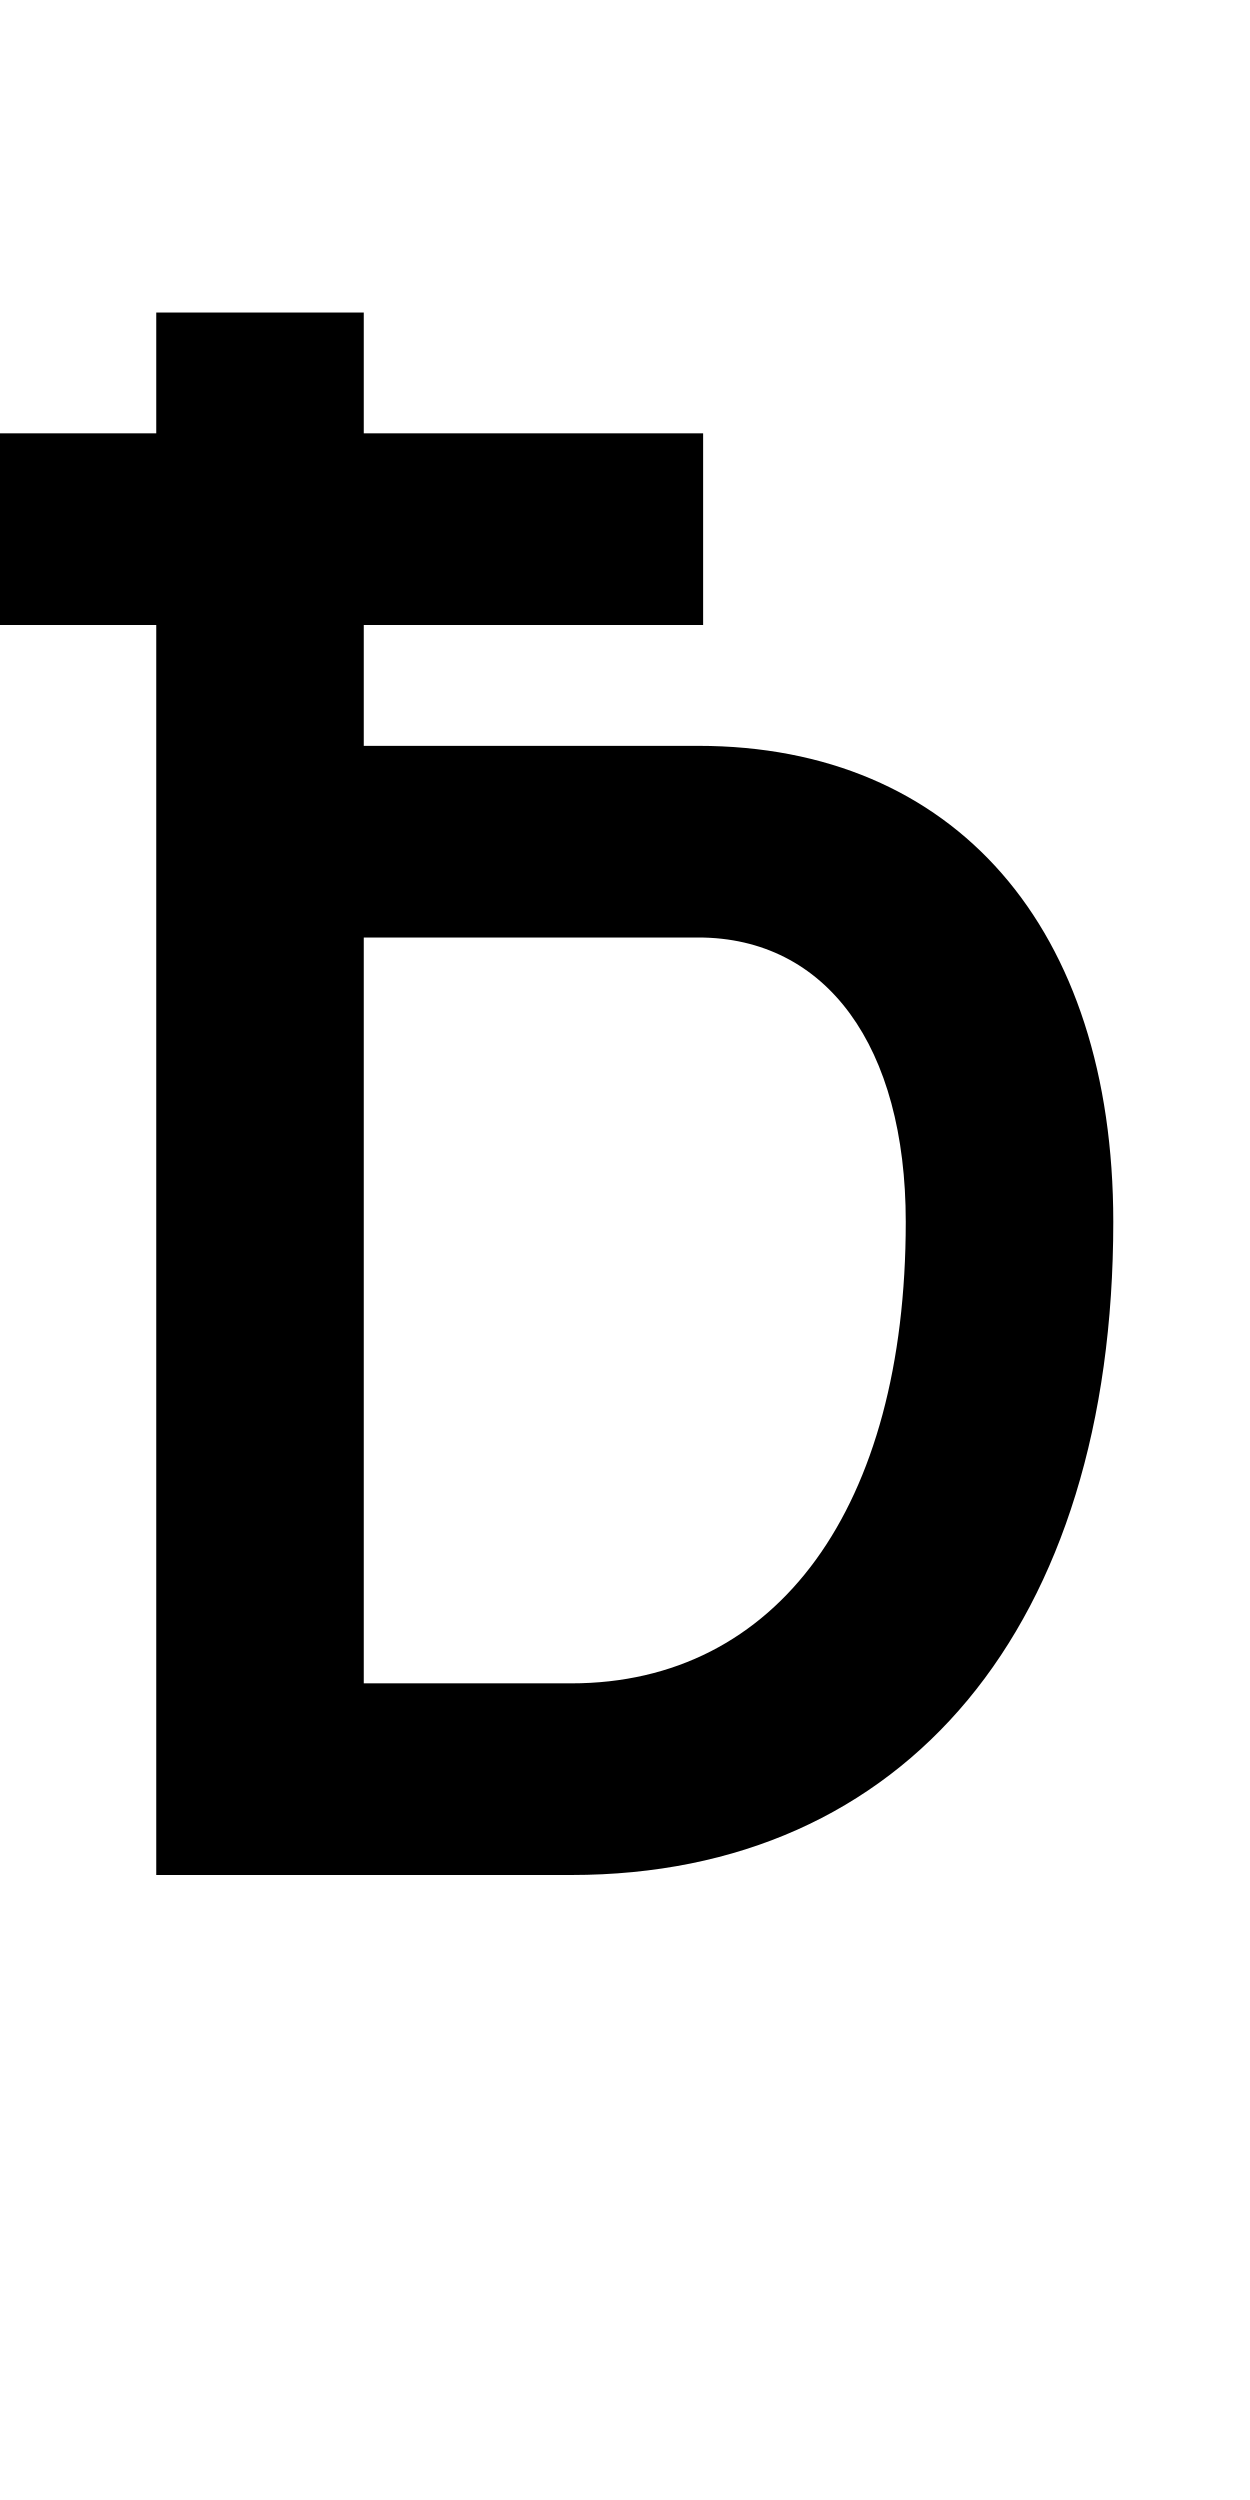
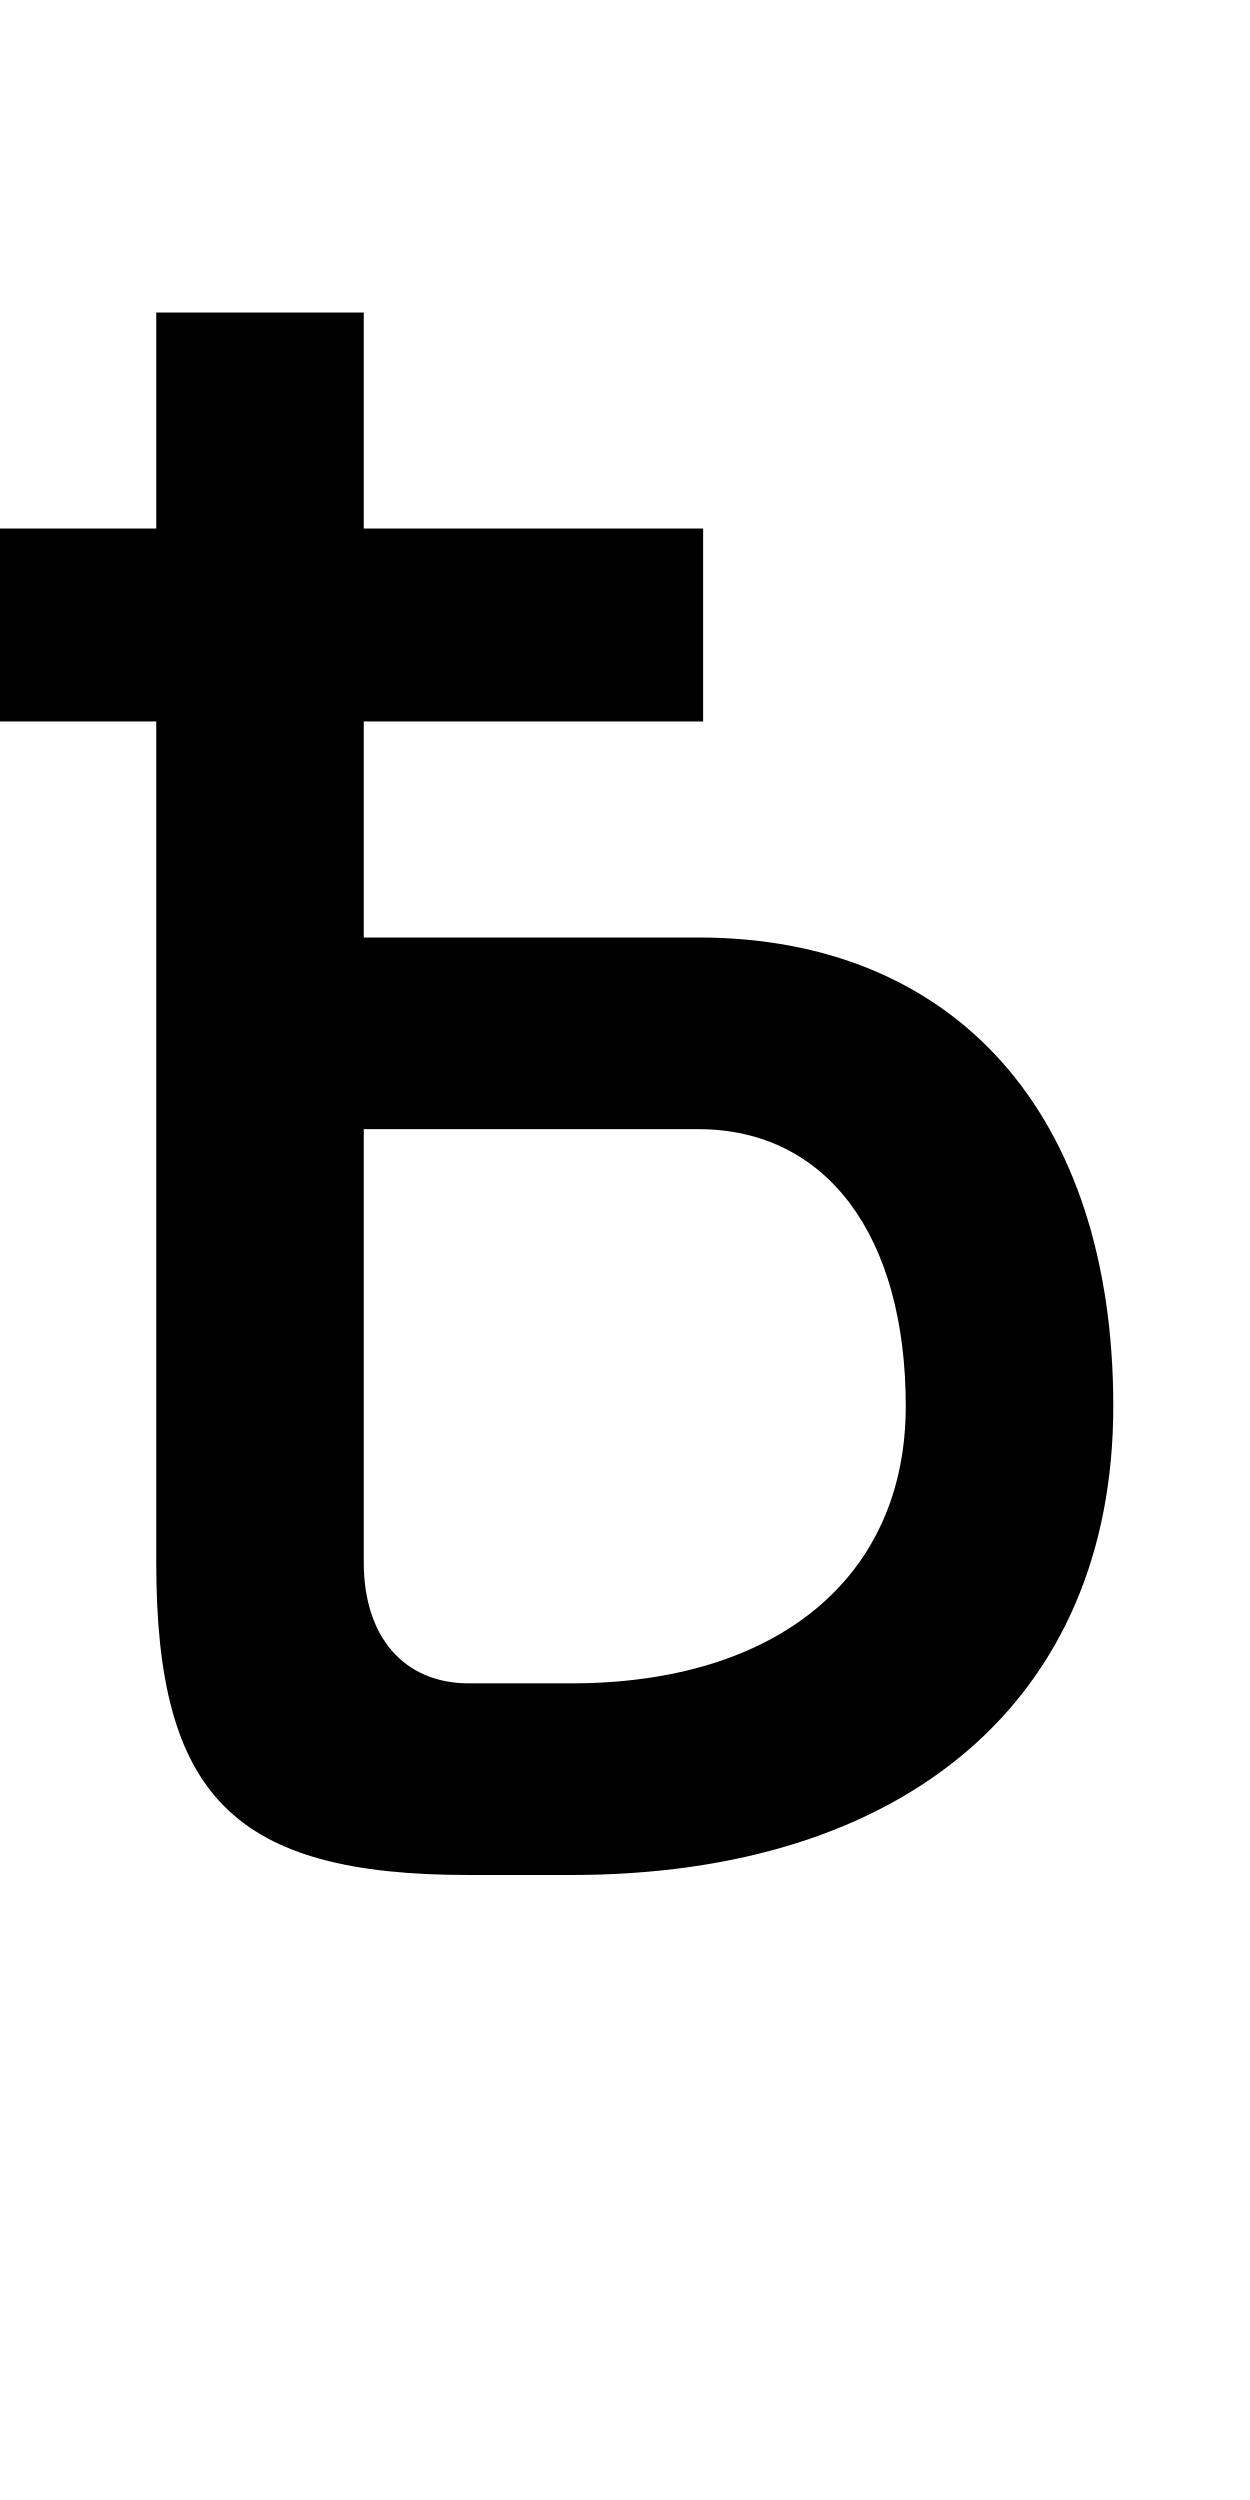
<svg xmlns="http://www.w3.org/2000/svg" version="1.1" width="1024" height="2048" id="svg3355">
  <defs id="defs3357" />
-   <path d="m 128,256 0,99 -128,0 0,157 128,0 0,1024 340,0 c 274.002,0 444,-203.997 444,-535 C 912,759.997 782.002,611 572,611 l -274,0 0,-99 278,0 0,-157 -278,0 0,-99 z m 170,512 274,0 c 105.003,0 170,89.001 170,233 0,233.998 -105.001,378 -274,378 l -170,0 z" id="path3157-2-7-7-2-8-2-3-1-1-3-33-4-6-6-5-3" style="fill:#000000;fill-opacity:1;stroke:none;display:inline" />
+   <path id="path3157-2-7-7-2-8-2-3-1-1-3-33-4-6-6-5-3" style="display:inline;fill:#000000;fill-opacity:1;stroke:none" d="M 128,256 V 433 H 0 v 158 h 128 v 689 c 0,191.999 63.997,256 256,256 h 84 c 274.002,0 444,-144 444,-384 C 912,912 782.002,768 572,768 H 298 V 591 H 576 V 433 H 298 V 256 Z m 170,669 h 274 c 105.003,0 170,86.998 170,227 0,140.002 -105.001,227 -274,227 h -84 c -53.011,0 -86,-37.998 -86,-99 z" />
</svg>
